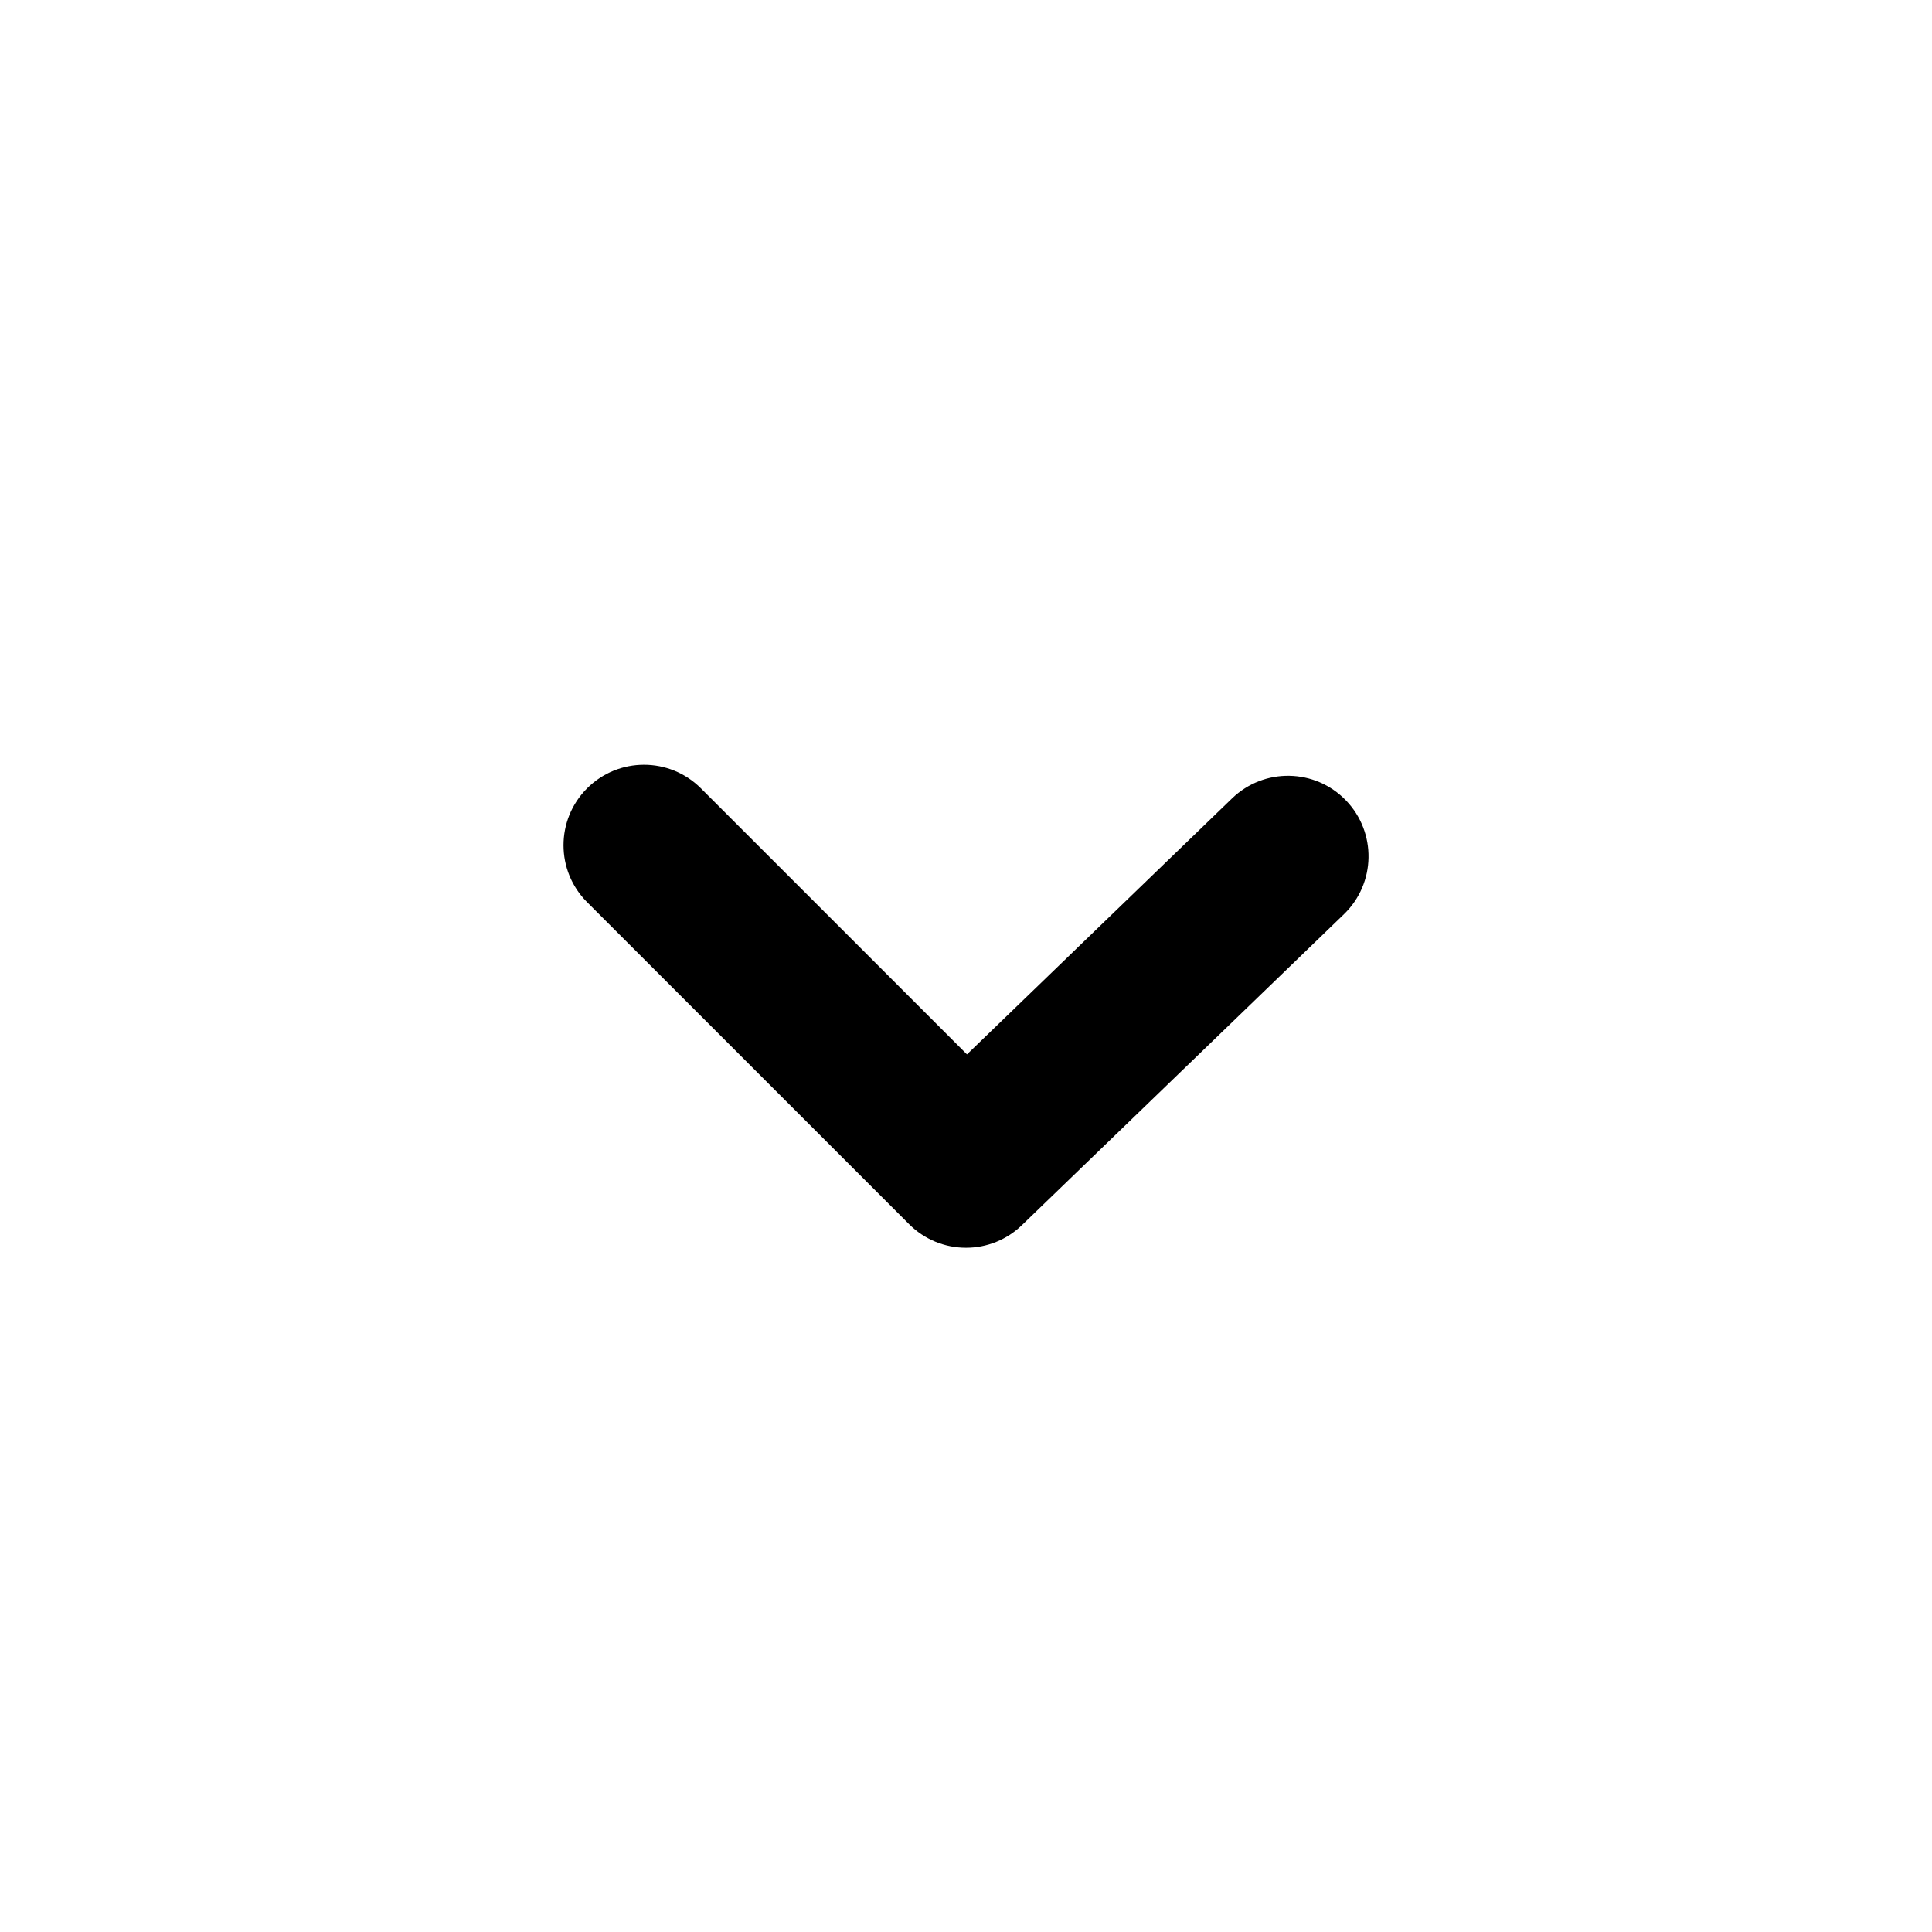
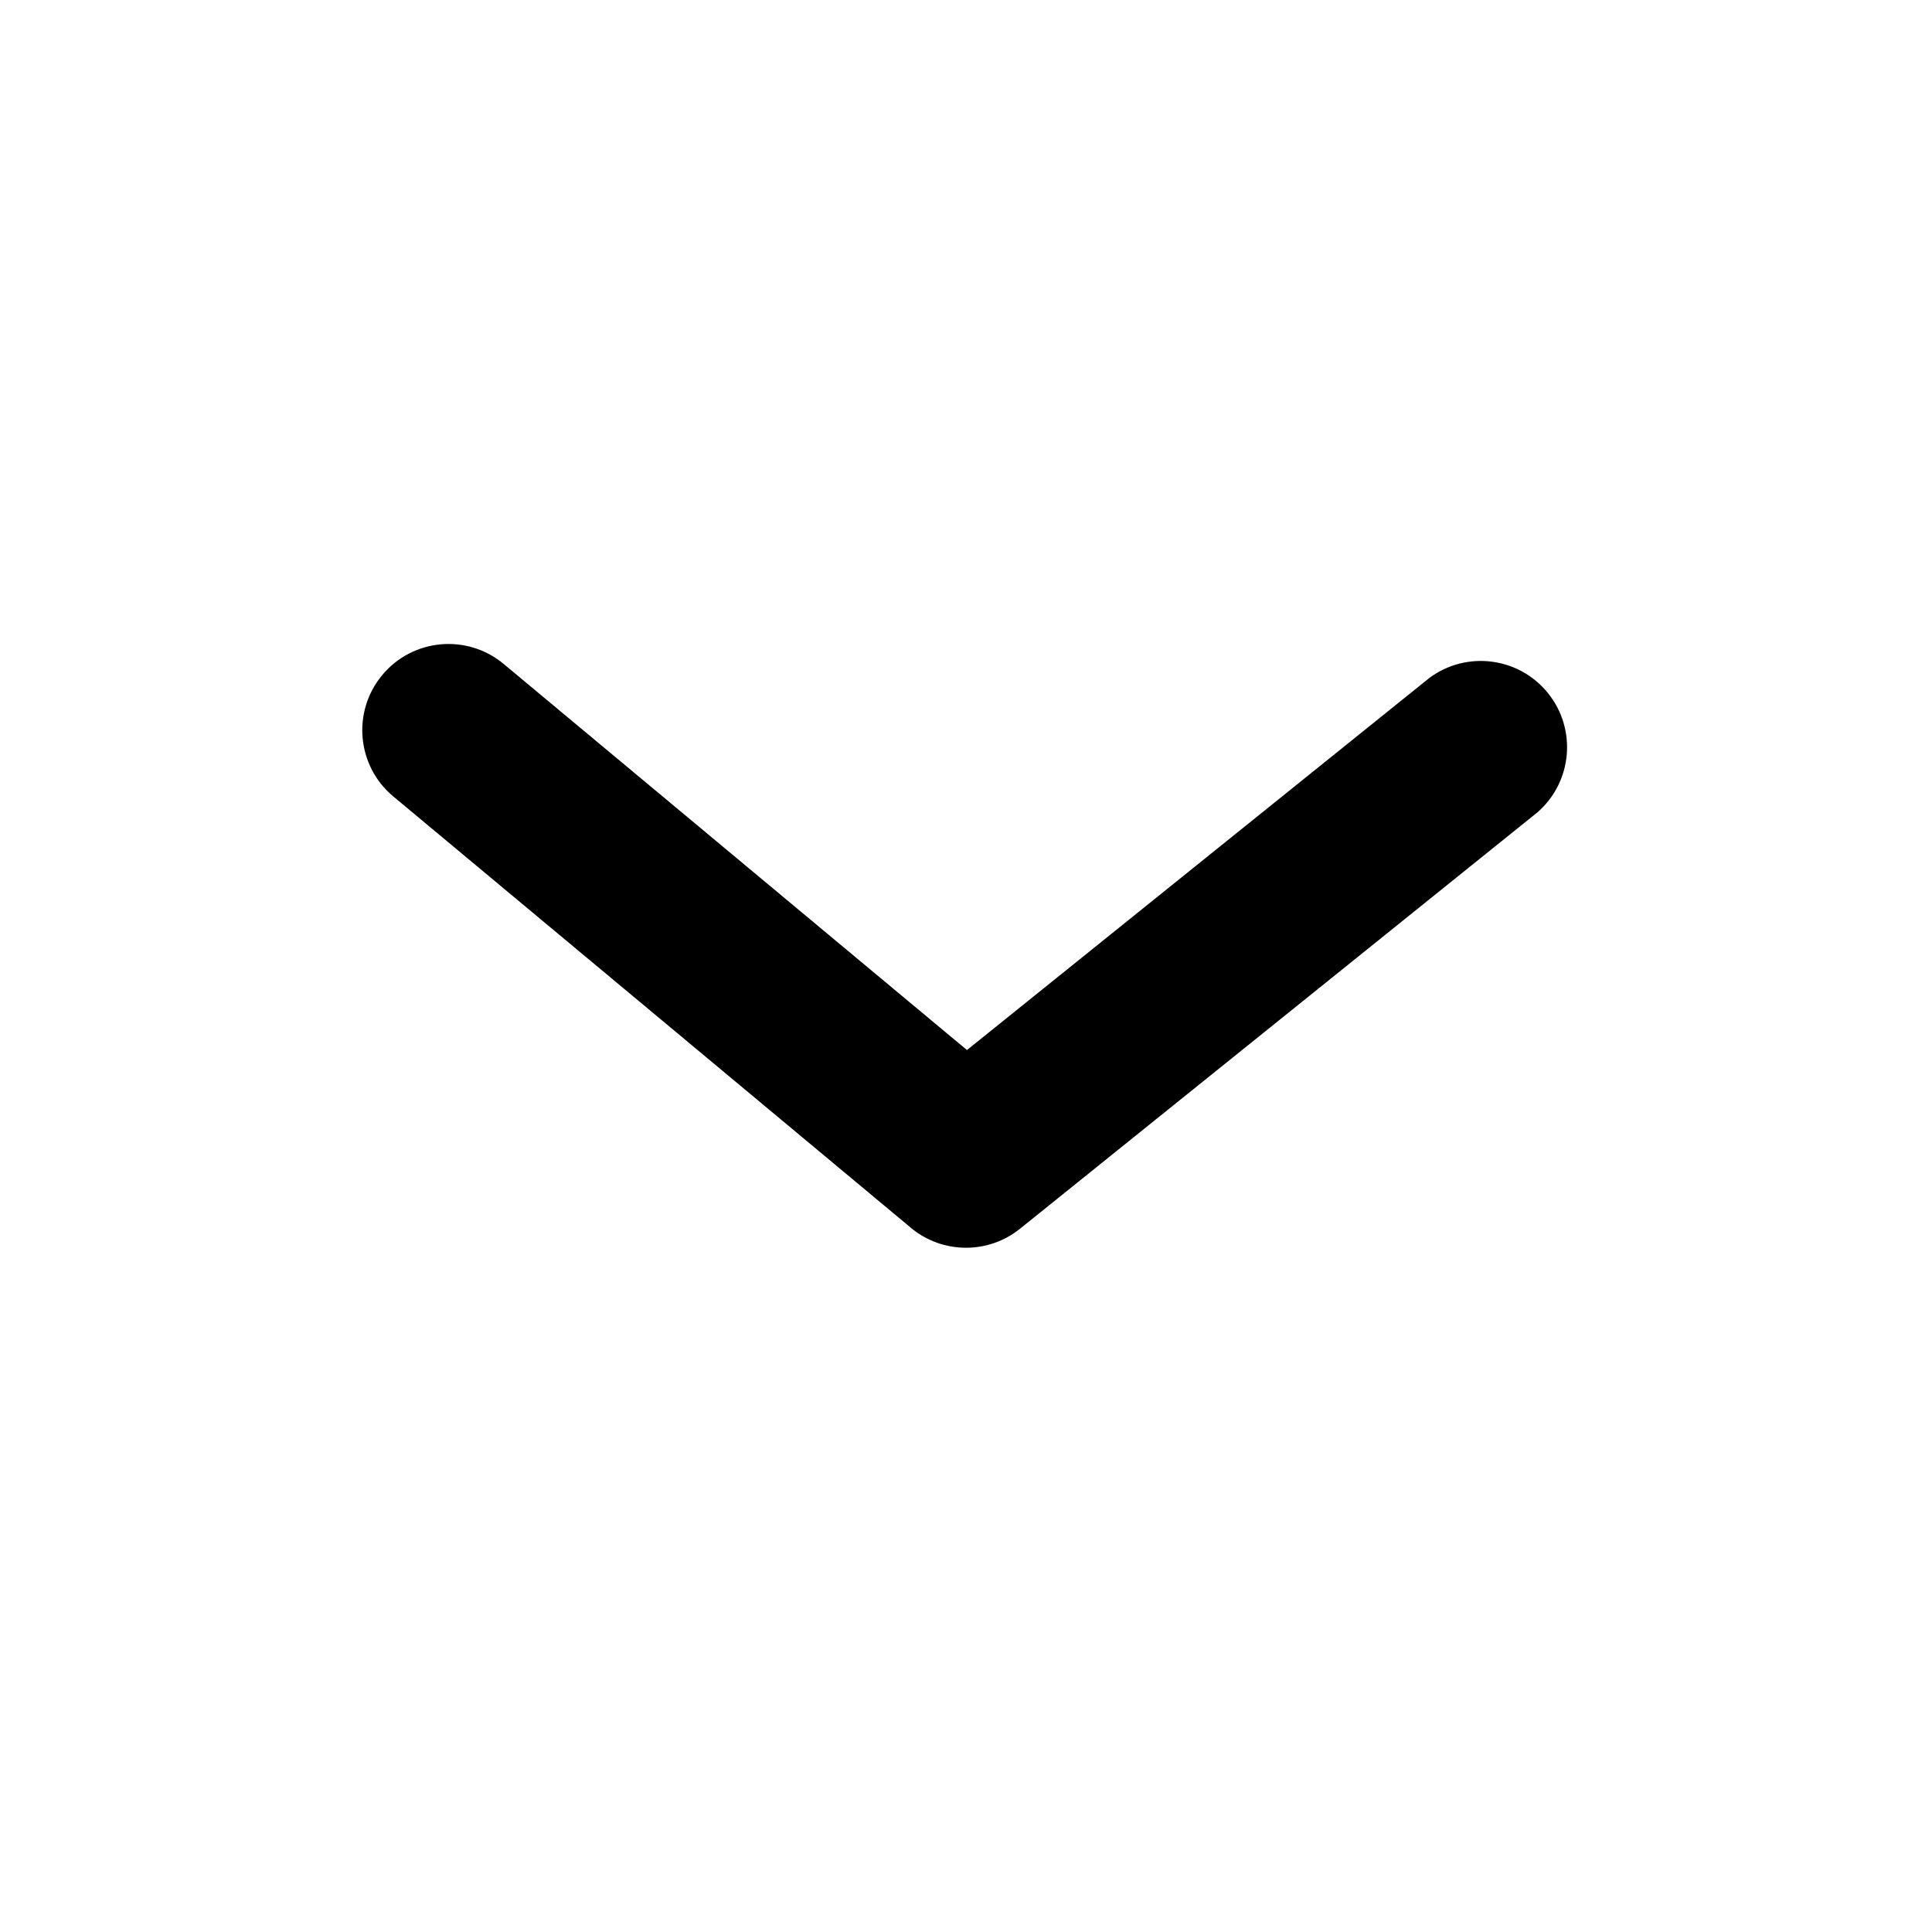
<svg xmlns="http://www.w3.org/2000/svg" viewBox="0 0 24 24">
-   <path fill="currentColor" d="M12 15.5a.997.997 0 0 1-.707-.293l-4-4a.999.999 0 1 1 1.414-1.414l3.305 3.305 3.293-3.18a1 1 0 0 1 1.39 1.439l-4 3.862A.997.997 0 0 1 12 15.5Z" />
+   <path fill="currentColor" d="M12 15.5c-.244 0-.488-.083-.686-.249L4.886 9.894a1.07 1.07 0 1 1 1.371-1.646l5.755 4.796 5.745-4.623A1.072 1.072 0 0 1 19.1 10.09l-6.428 5.173A1.071 1.071 0 0 1 12 15.5" />
</svg>
